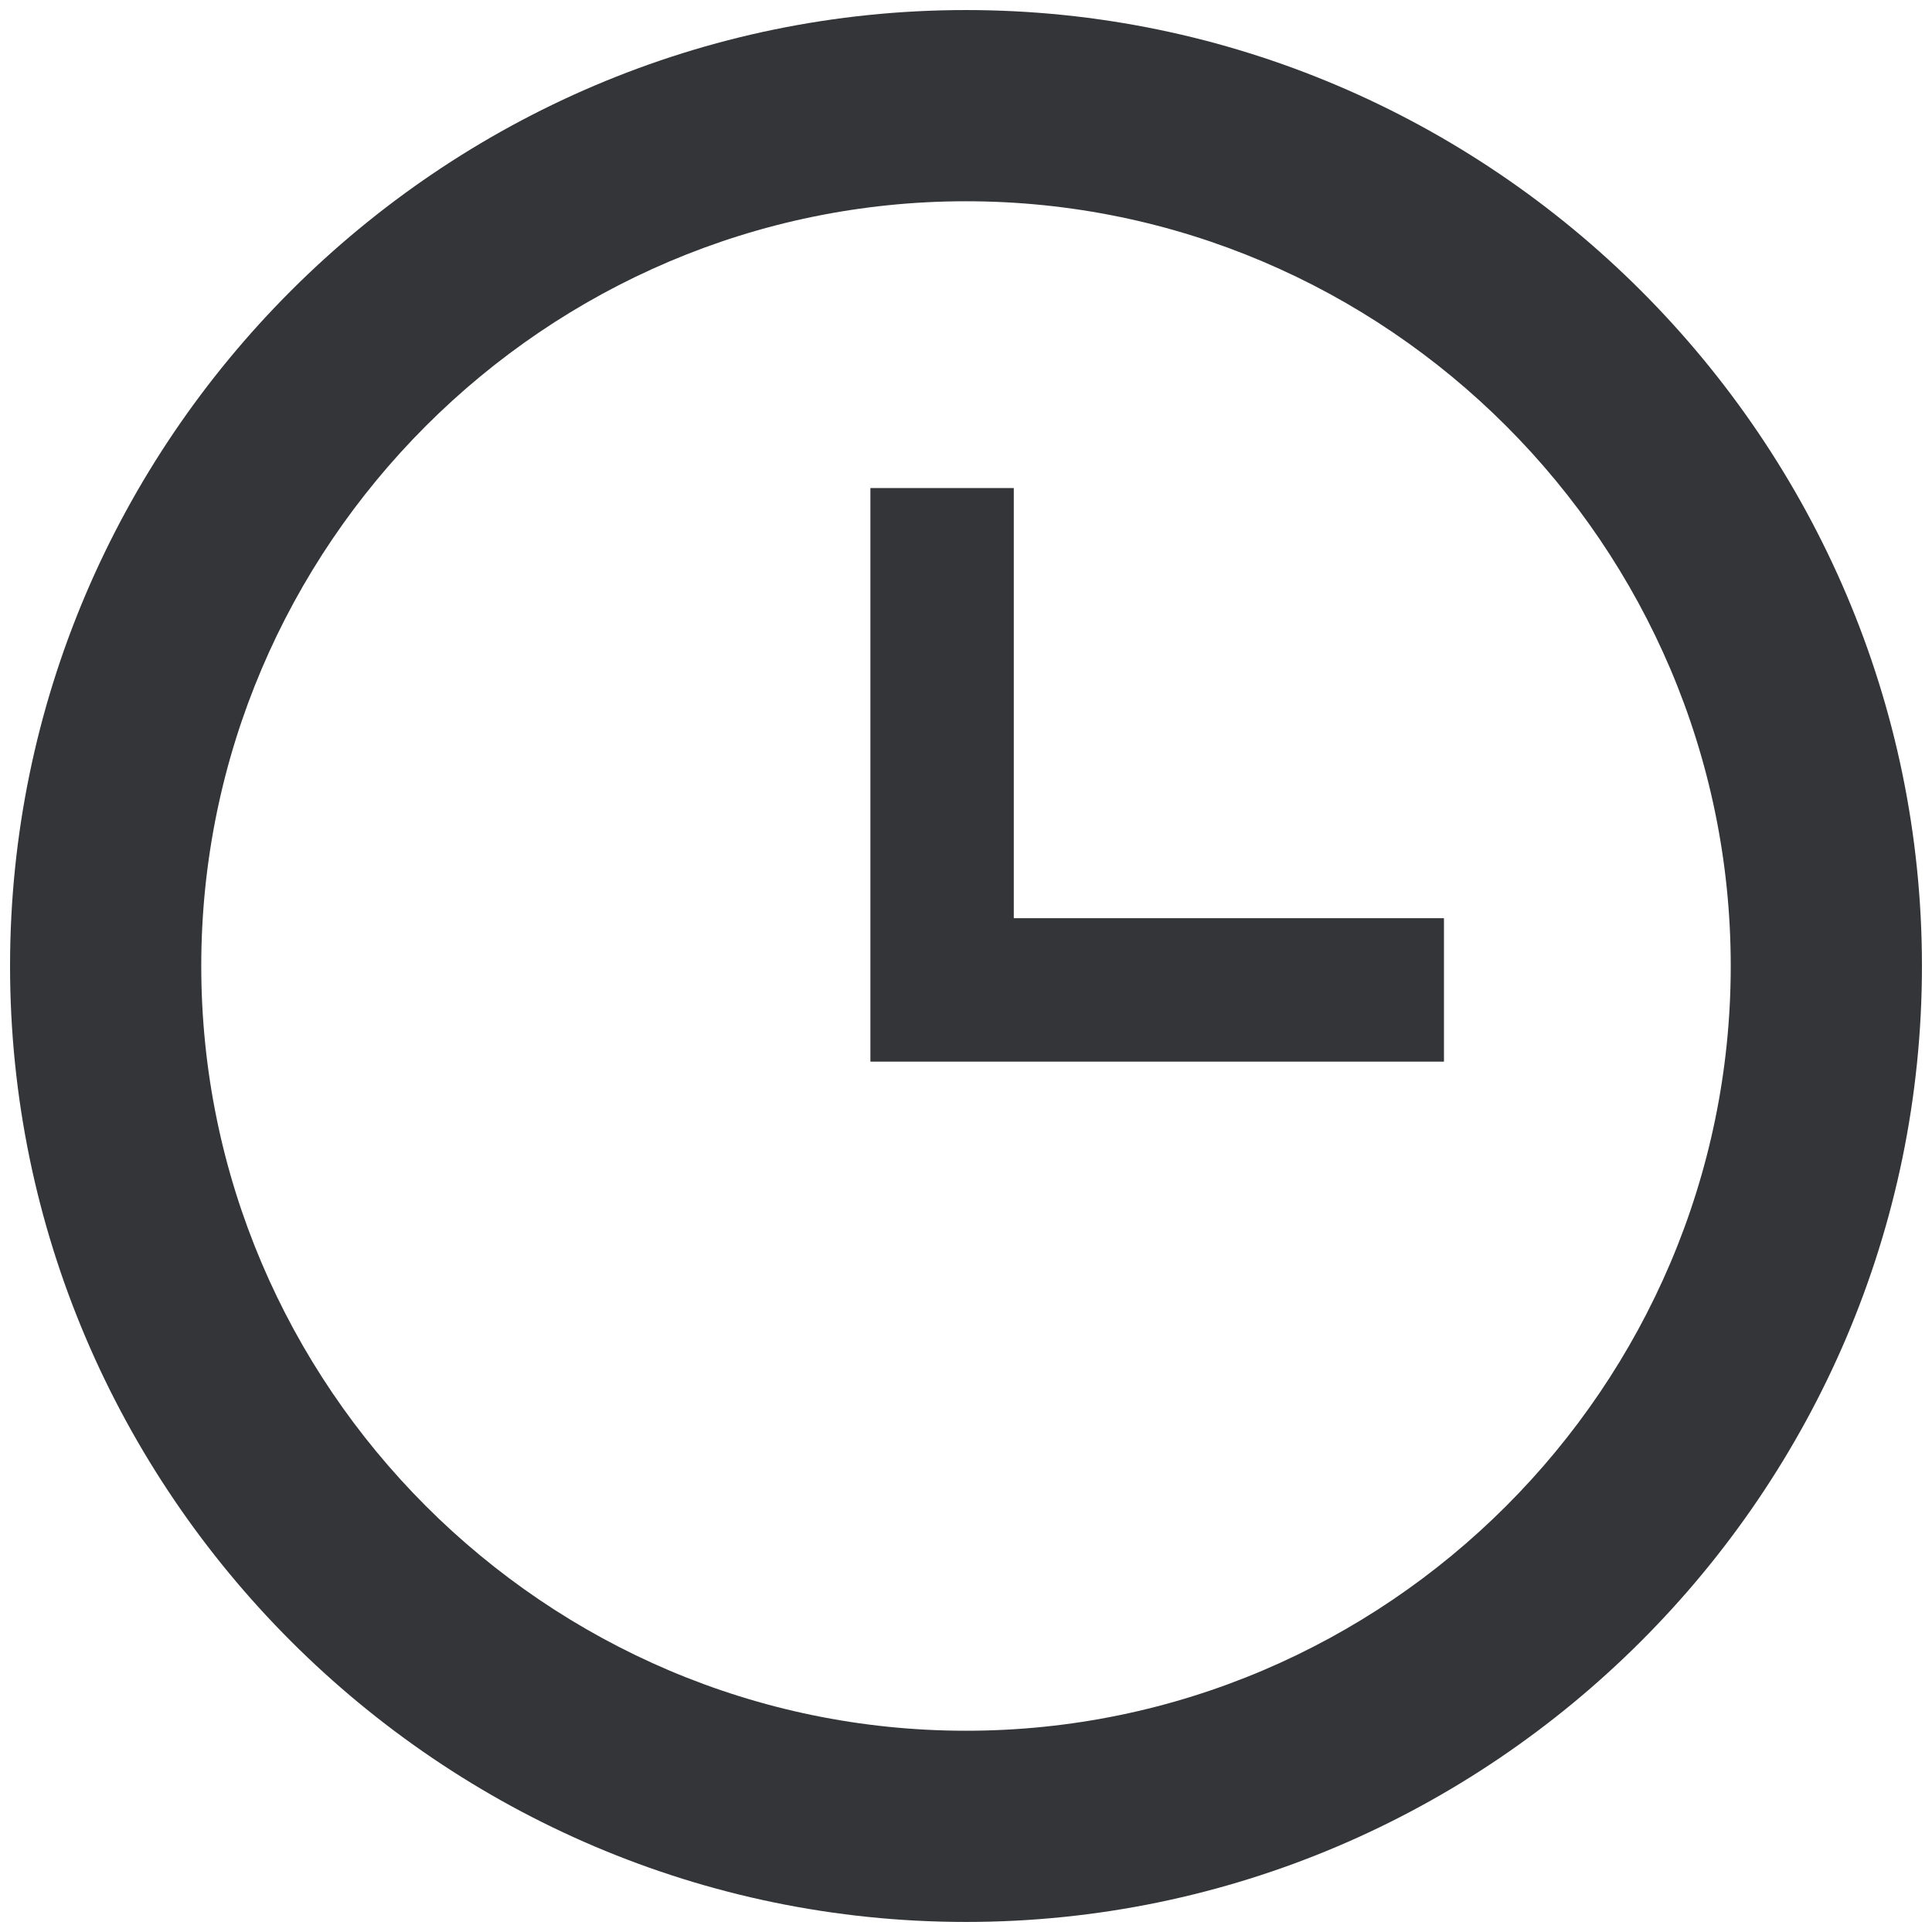
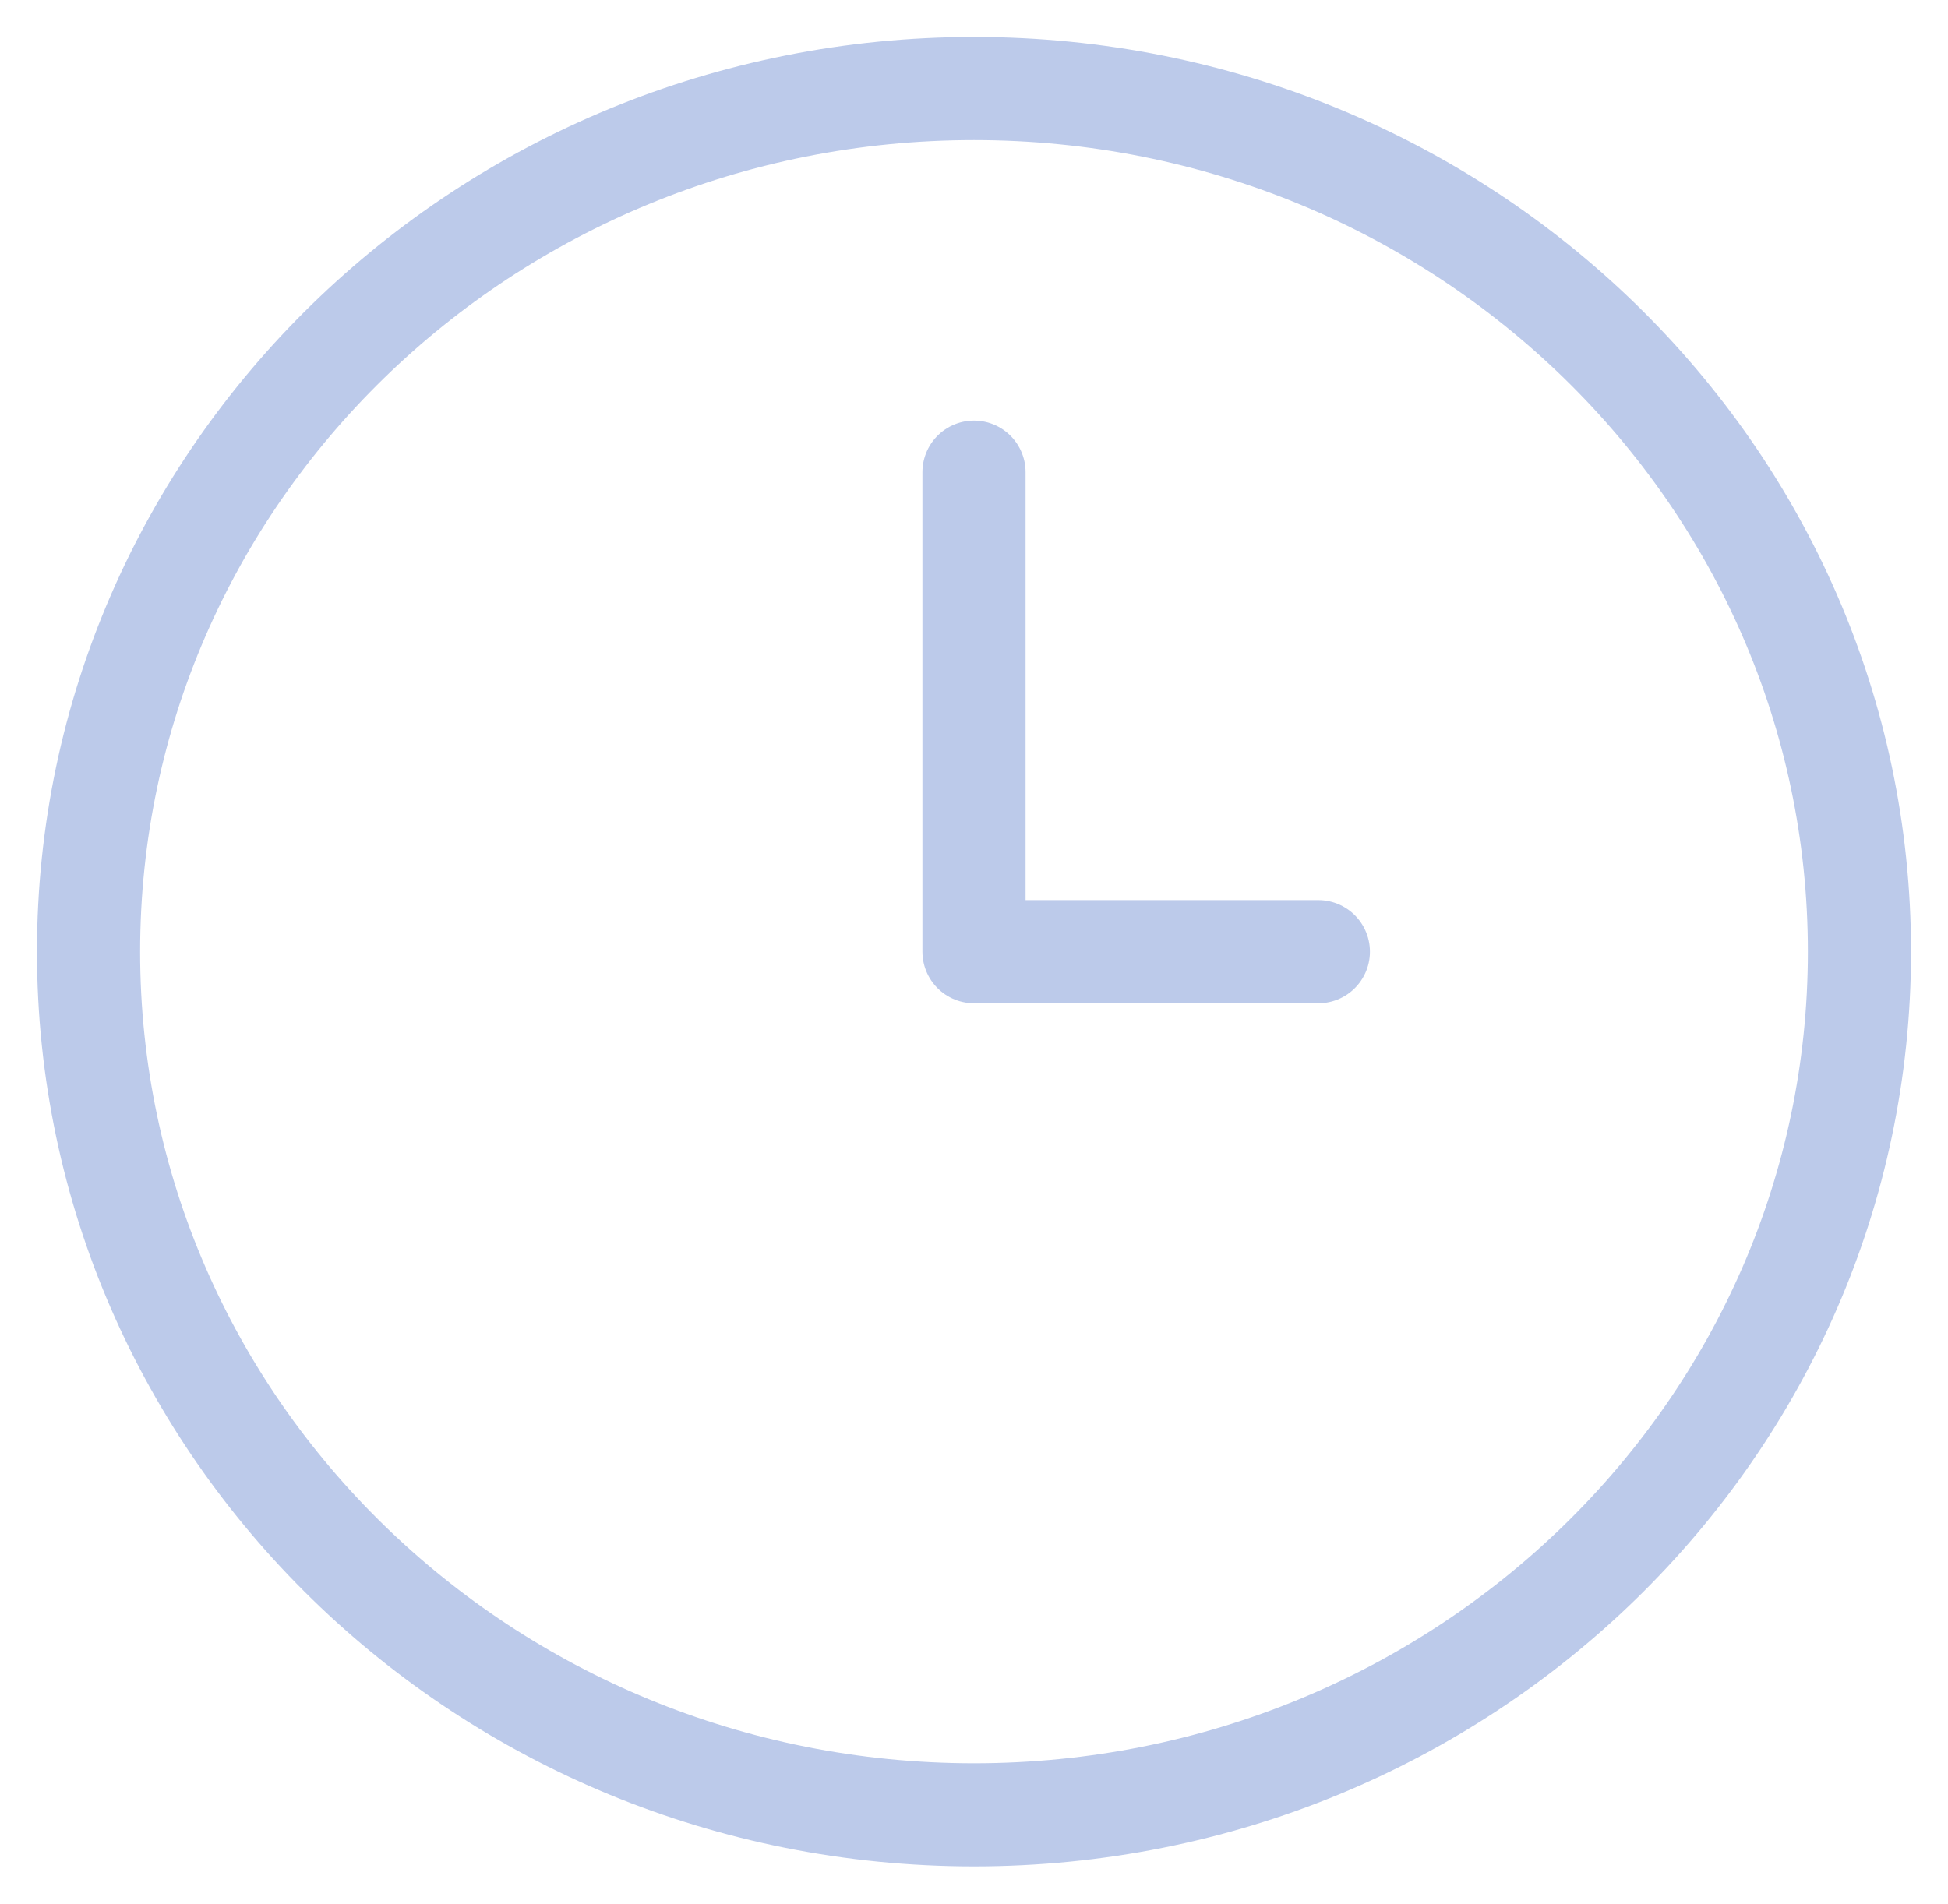
- <svg xmlns="http://www.w3.org/2000/svg" width="64" height="64" viewBox="0 0 64 64" fill="none">
-   <path d="M32 57.333C45.933 57.333 57.333 45.933 57.333 32C57.333 18.067 45.933 6.667 32 6.667C18.067 6.667 6.667 18.067 6.667 32C6.667 45.933 18.067 57.333 32 57.333ZM32 0.333C49.417 0.333 63.667 14.583 63.667 32C63.667 49.417 49.417 63.667 32 63.667C14.583 63.667 0.333 49.417 0.333 32C0.333 14.583 14.583 0.333 32 0.333ZM47.833 30.417V35.167H28.833V16.167H33.583V30.417H47.833Z" fill="#333538" />
+ <svg xmlns="http://www.w3.org/2000/svg" width="44" height="43" viewBox="0 0 44 43" fill="none">
+   <path d="M22 41C33.046 41 42 32.27 42 21.5C42 10.73 33.046 2 22 2C10.954 2 2 10.73 2 21.5C2 32.27 10.954 41 22 41Z" stroke="#BCCAEA" stroke-width="2.33" stroke-linecap="round" stroke-linejoin="round" />
+   <path d="M22 21.5H29.778M22 10.667V21.5" stroke="#BCCAEA" stroke-width="2.33" stroke-linecap="round" stroke-linejoin="round" />
</svg>
